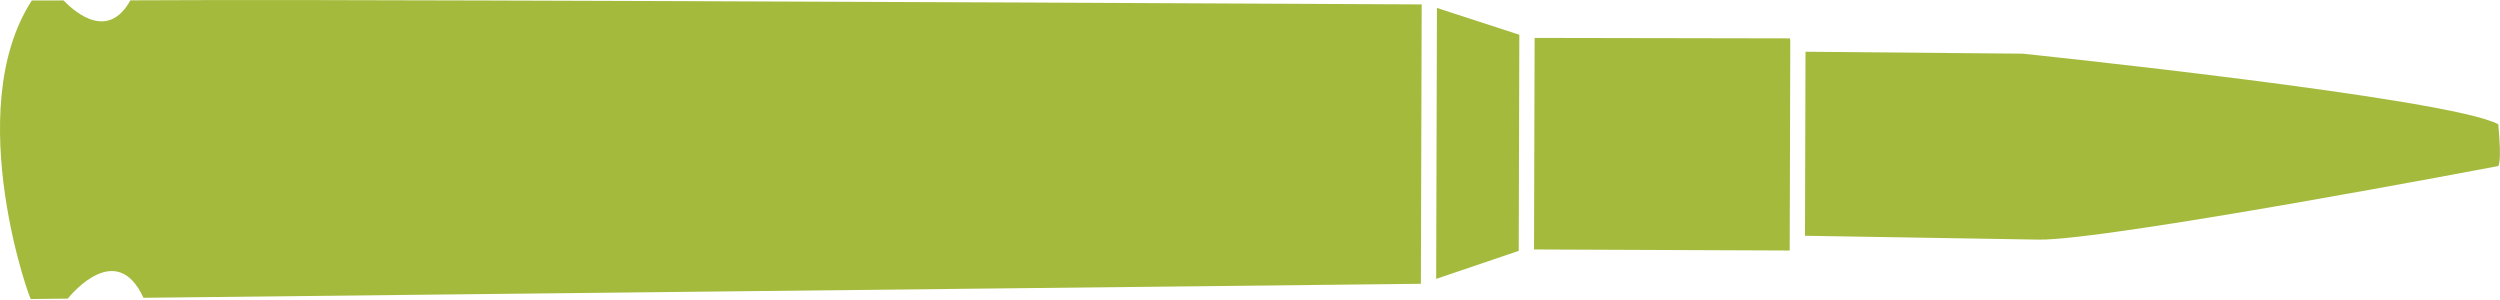
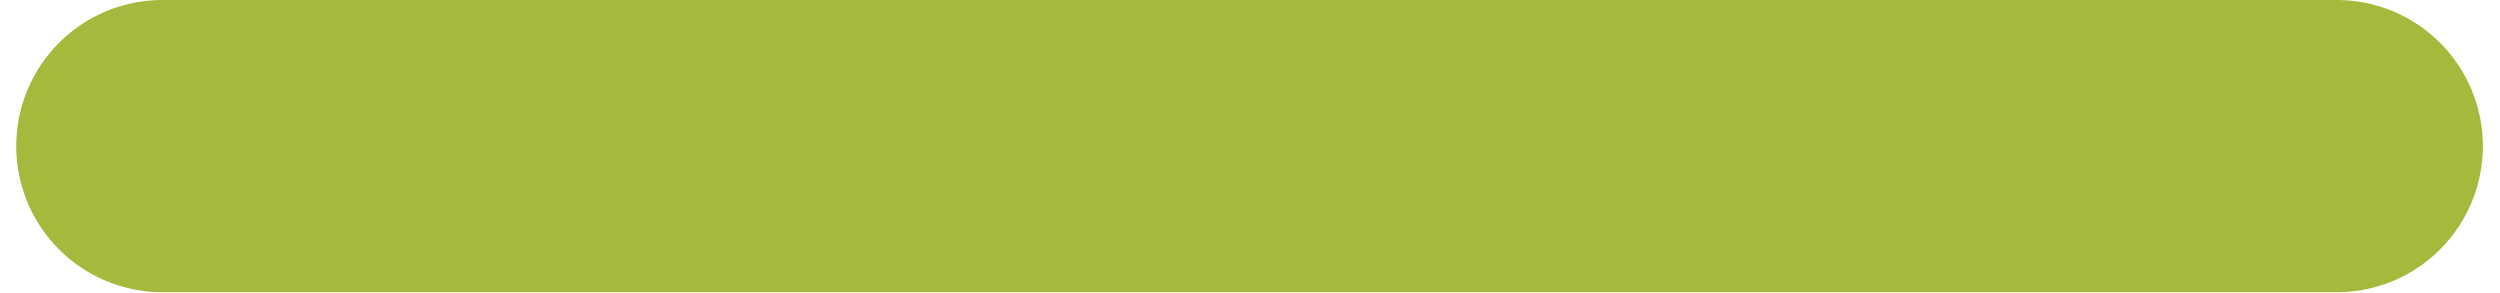
- <svg xmlns="http://www.w3.org/2000/svg" width="75.372" height="9.024" viewBox="0 0 75.372 9.024" fill="none" version="1.1" id="svg4" xml:space="preserve">
-   <defs id="defs8" />
-   <path id="path2694" style="fill:#a3ba3d;fill-opacity:1;stroke-width:3.238;stroke-linecap:round" d="m 9.623,0.002 c -2.725,-0.005 -4.05,0.003 -5.692,0.008 -0.656,1.183 -1.604,0.425 -2.015,0.003 -0.187,0.002 -0.815,-5.26e-4 -0.956,0.001 -2.169,3.335 0.022,9.284 -0.025,9.001 l 1.108,-0.012 c 0.112,-0.14 1.478,-1.782 2.282,-0.025 l 38.513,-0.422 0.024,-8.423 c -0.197,-0.001 -20.798,-0.108 -33.238,-0.13 z m 33.699,0.237 -0.023,8.169 2.489,-0.845 0.018,-6.515 z m 10.644,0.918 -7.699,-0.014 -0.018,6.378 7.708,0.032 0.018,-6.32 z m 0.468,0.403 -0.016,5.548 c 0.483,0.008 5.118,0.082 7.039,0.116 2.021,0.036 13.859,-2.217 13.859,-2.217 0,0 0.119,-0.043 0.004,-1.26 C 73.894,2.959 60.977,1.618 60.977,1.618 Z" />
+ <svg xmlns="http://www.w3.org/2000/svg" width="77" height="9" viewBox="0 0 77 9" fill="none">
+   <path d="M5 4.5H71.972" stroke="#A3BA3D" stroke-width="9" stroke-linecap="round" stroke-linejoin="round" />
</svg>
